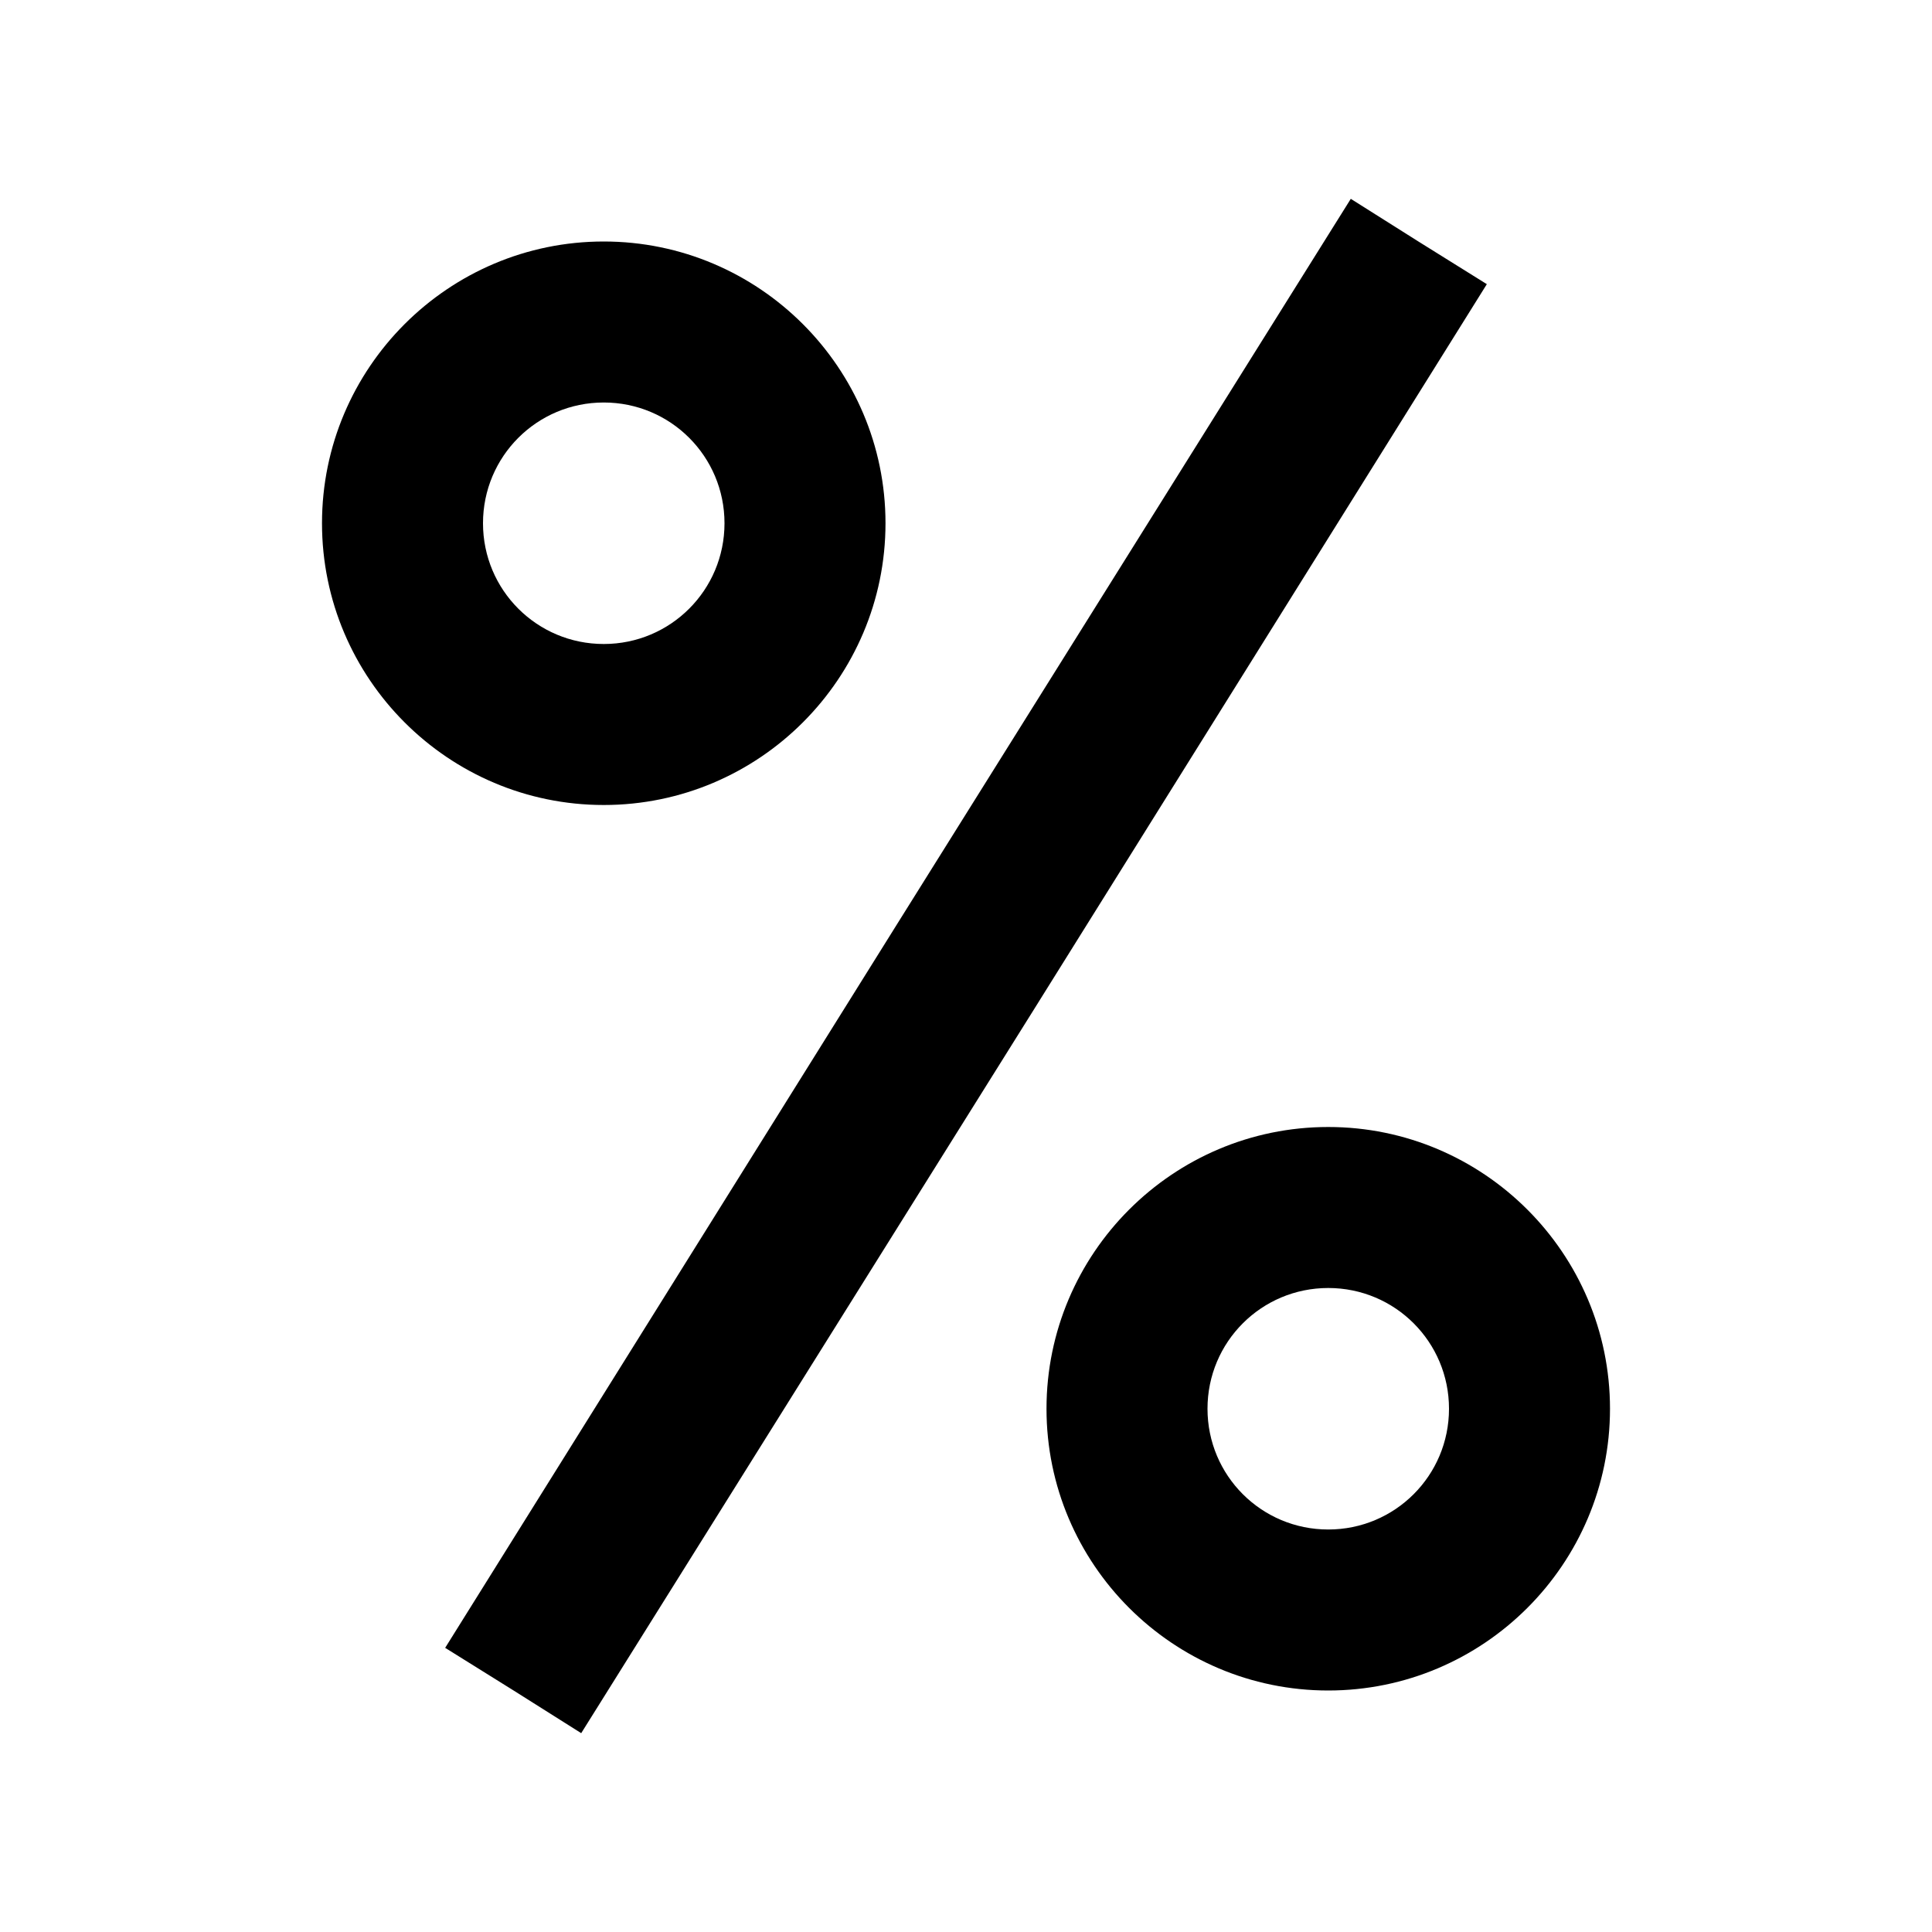
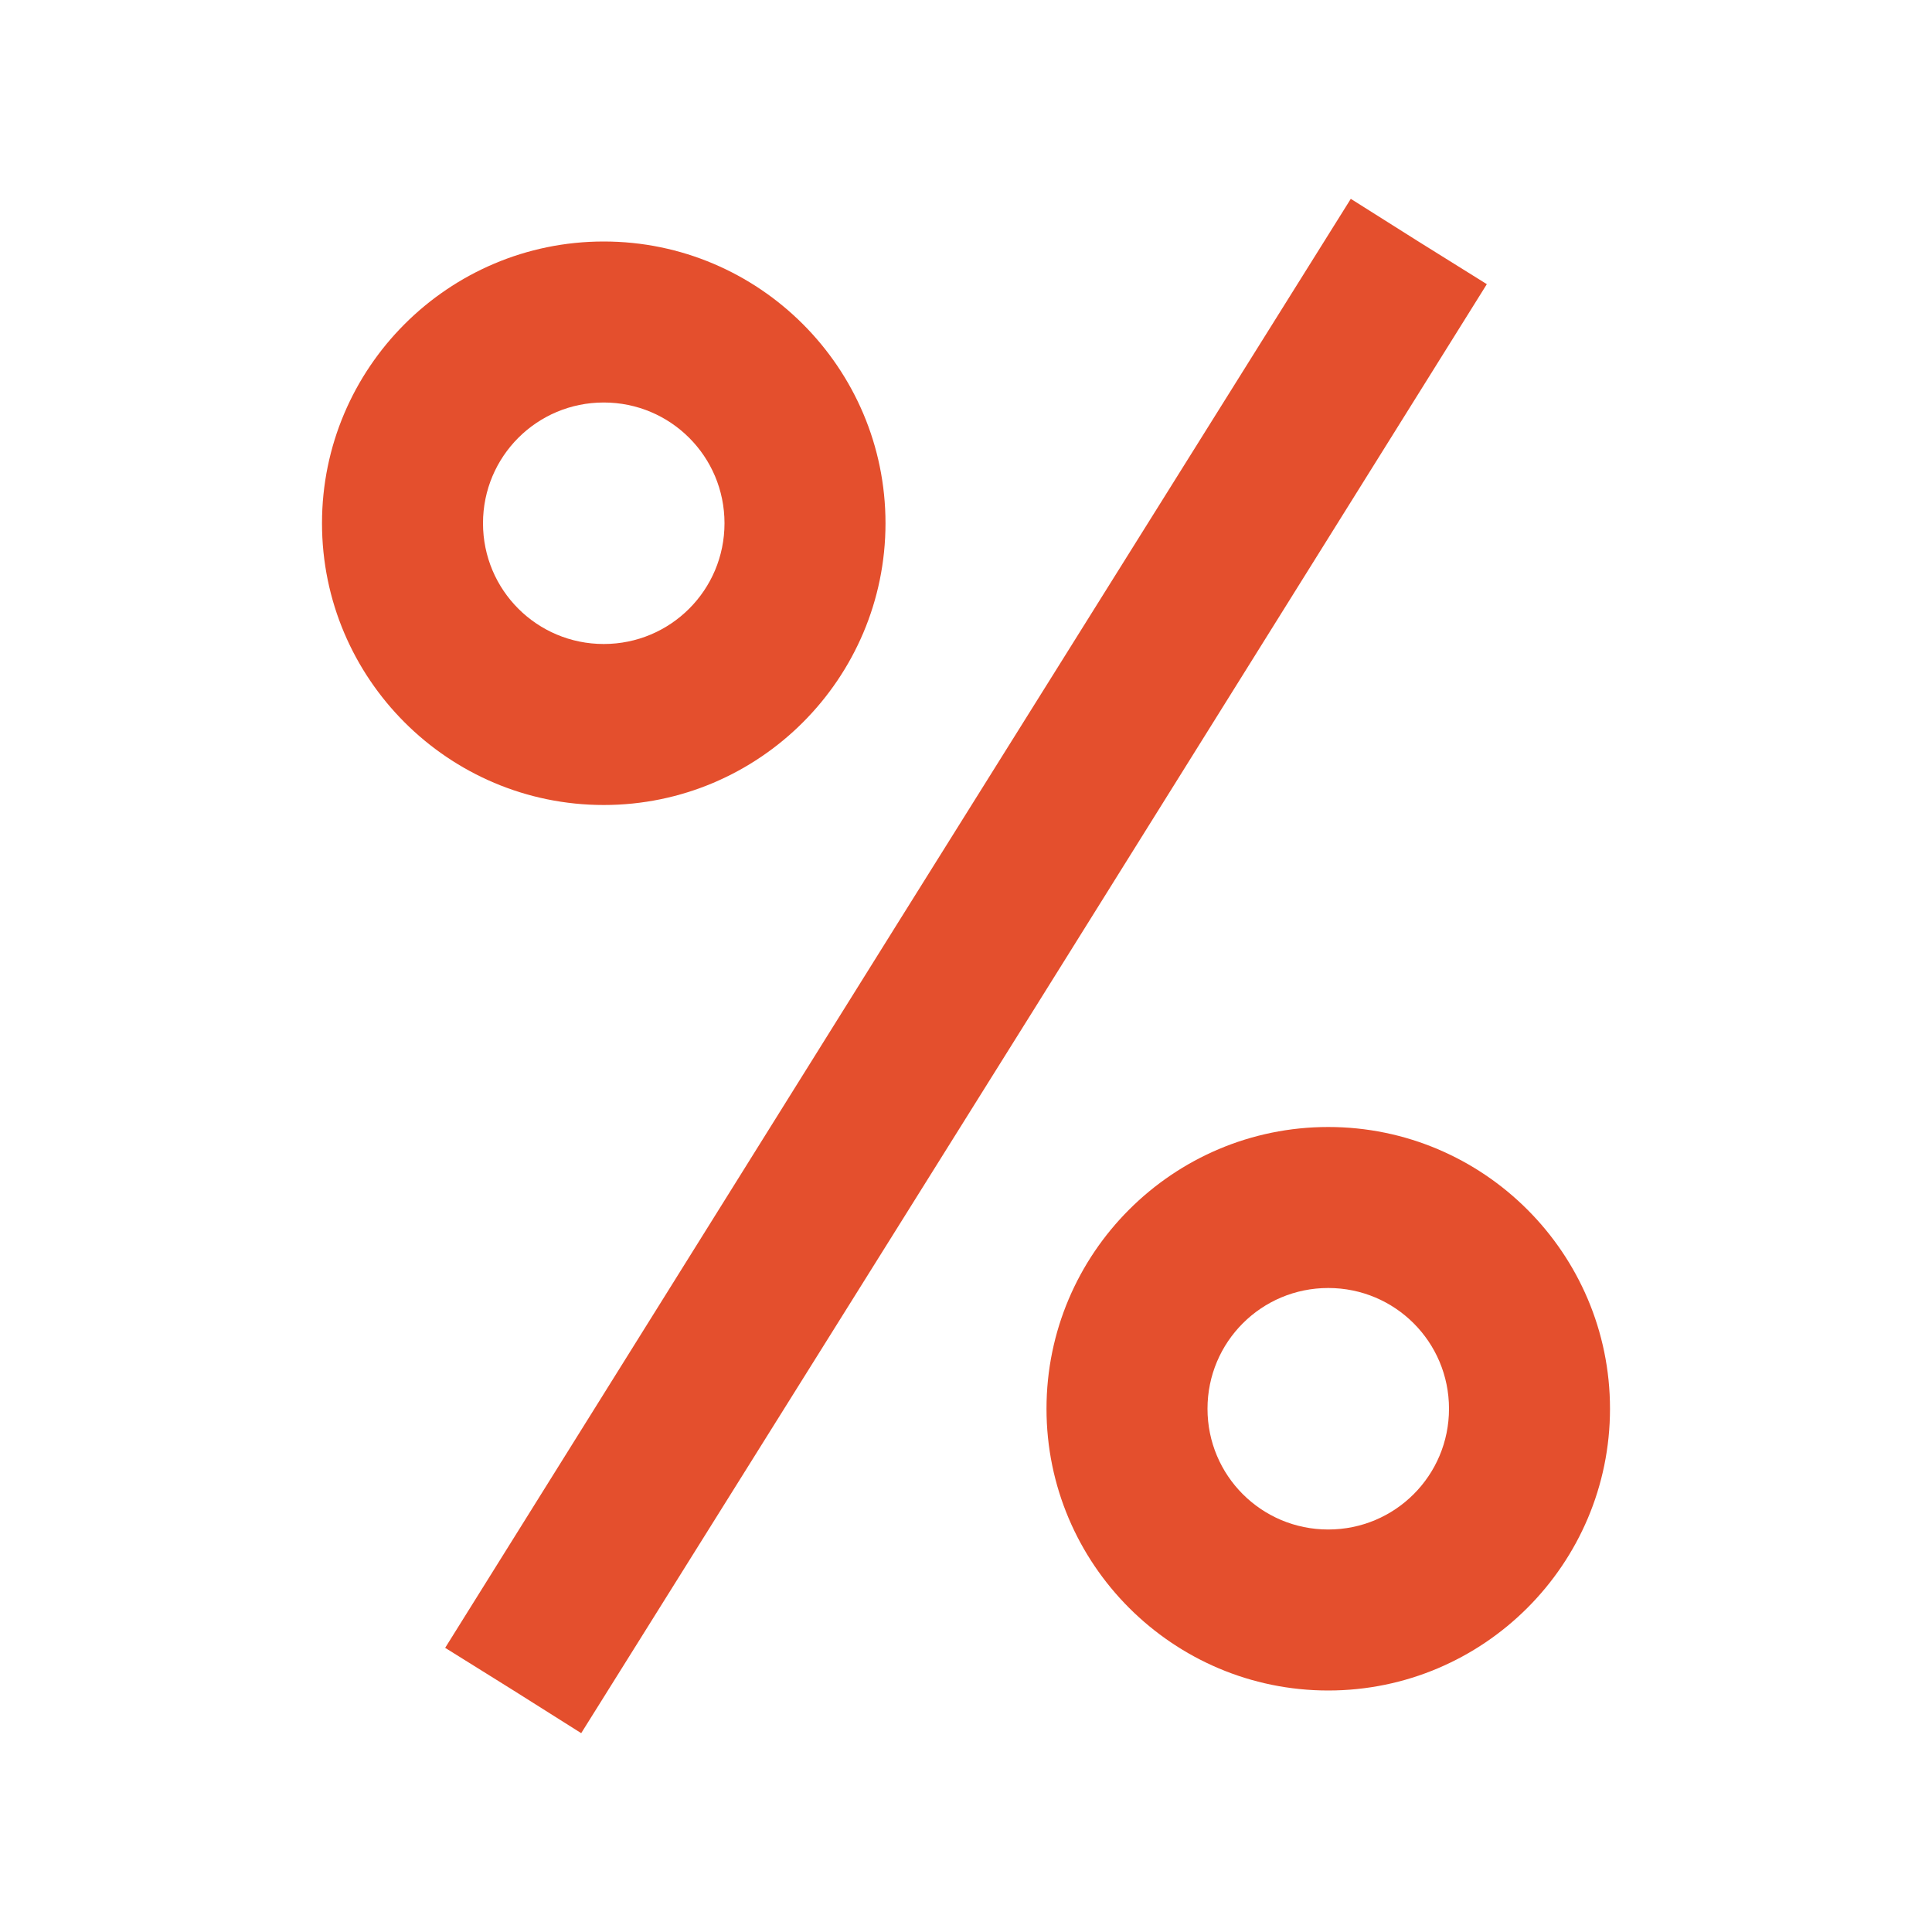
<svg xmlns="http://www.w3.org/2000/svg" width="24" height="24" viewBox="0 0 24 24" fill="none">
-   <path d="M17.62 3L16.78 2.47L11.15 11.47L5.53 20.47L6.38 21L7.22 21.53L12.85 12.53L18.47 3.53L17.62 3ZM4 6.5C4 8.43 5.57 10 7.5 10C9.43 10 11 8.43 11 6.5C11 4.57 9.43 3 7.5 3C5.57 3 4 4.57 4 6.5ZM7.5 5C8.33 5 9 5.67 9 6.5C9 7.33 8.33 8 7.5 8C6.67 8 6 7.33 6 6.5C6 5.67 6.67 5 7.5 5ZM13 17.5C13 19.43 14.57 21 16.5 21C18.43 21 20 19.43 20 17.5C20 15.57 18.43 14 16.5 14C14.57 14 13 15.57 13 17.5ZM18 17.5C18 18.33 17.33 19 16.5 19C15.67 19 15 18.33 15 17.5C15 16.67 15.67 16 16.5 16C17.33 16 18 16.67 18 17.5Z" fill="black" />
+   <path d="M17.62 3L16.78 2.47L11.15 11.47L5.53 20.47L6.38 21L7.22 21.53L12.85 12.53L18.47 3.53L17.62 3ZM4 6.5C4 8.43 5.57 10 7.5 10C9.43 10 11 8.43 11 6.5C11 4.57 9.43 3 7.5 3C5.57 3 4 4.57 4 6.5ZM7.5 5C8.33 5 9 5.67 9 6.5C9 7.33 8.33 8 7.5 8C6.67 8 6 7.33 6 6.5C6 5.67 6.67 5 7.5 5ZM13 17.5C13 19.43 14.57 21 16.5 21C18.43 21 20 19.43 20 17.5C20 15.57 18.43 14 16.5 14C14.57 14 13 15.57 13 17.5ZM18 17.5C18 18.33 17.33 19 16.5 19C15.67 19 15 18.33 15 17.5C15 16.67 15.67 16 16.5 16C17.33 16 18 16.67 18 17.5Z" fill="#E44F2D" />
</svg>
